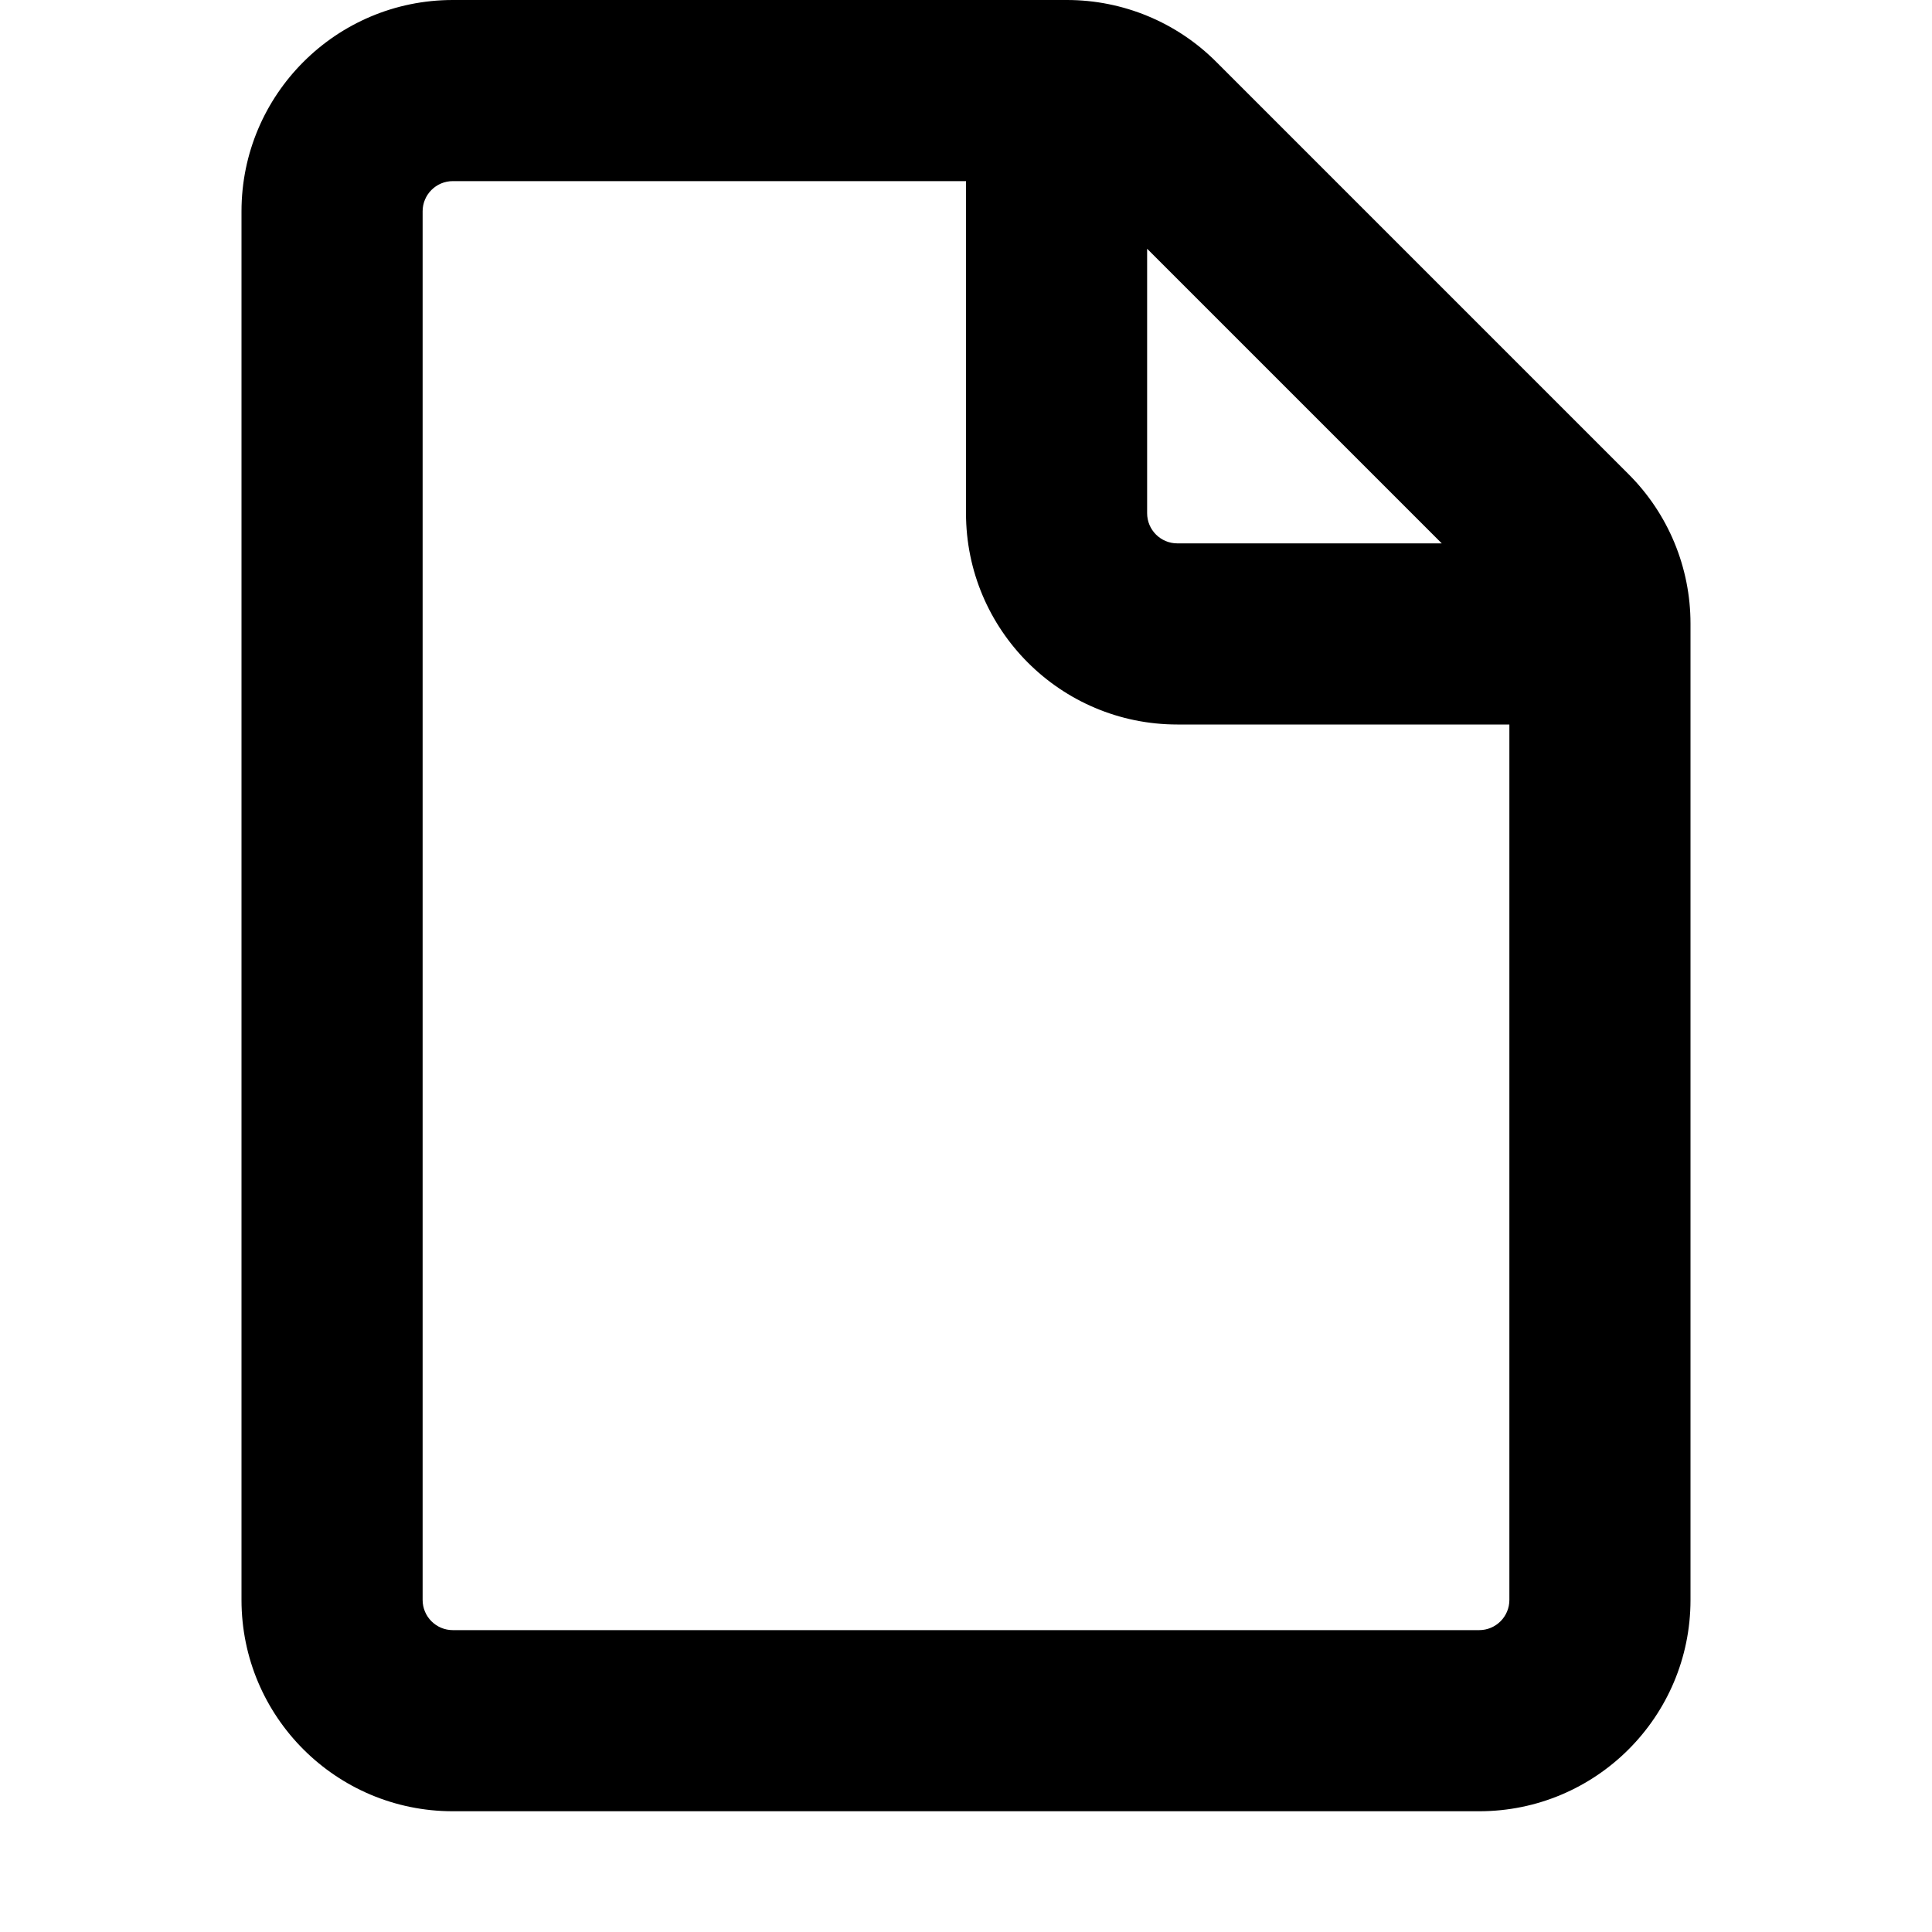
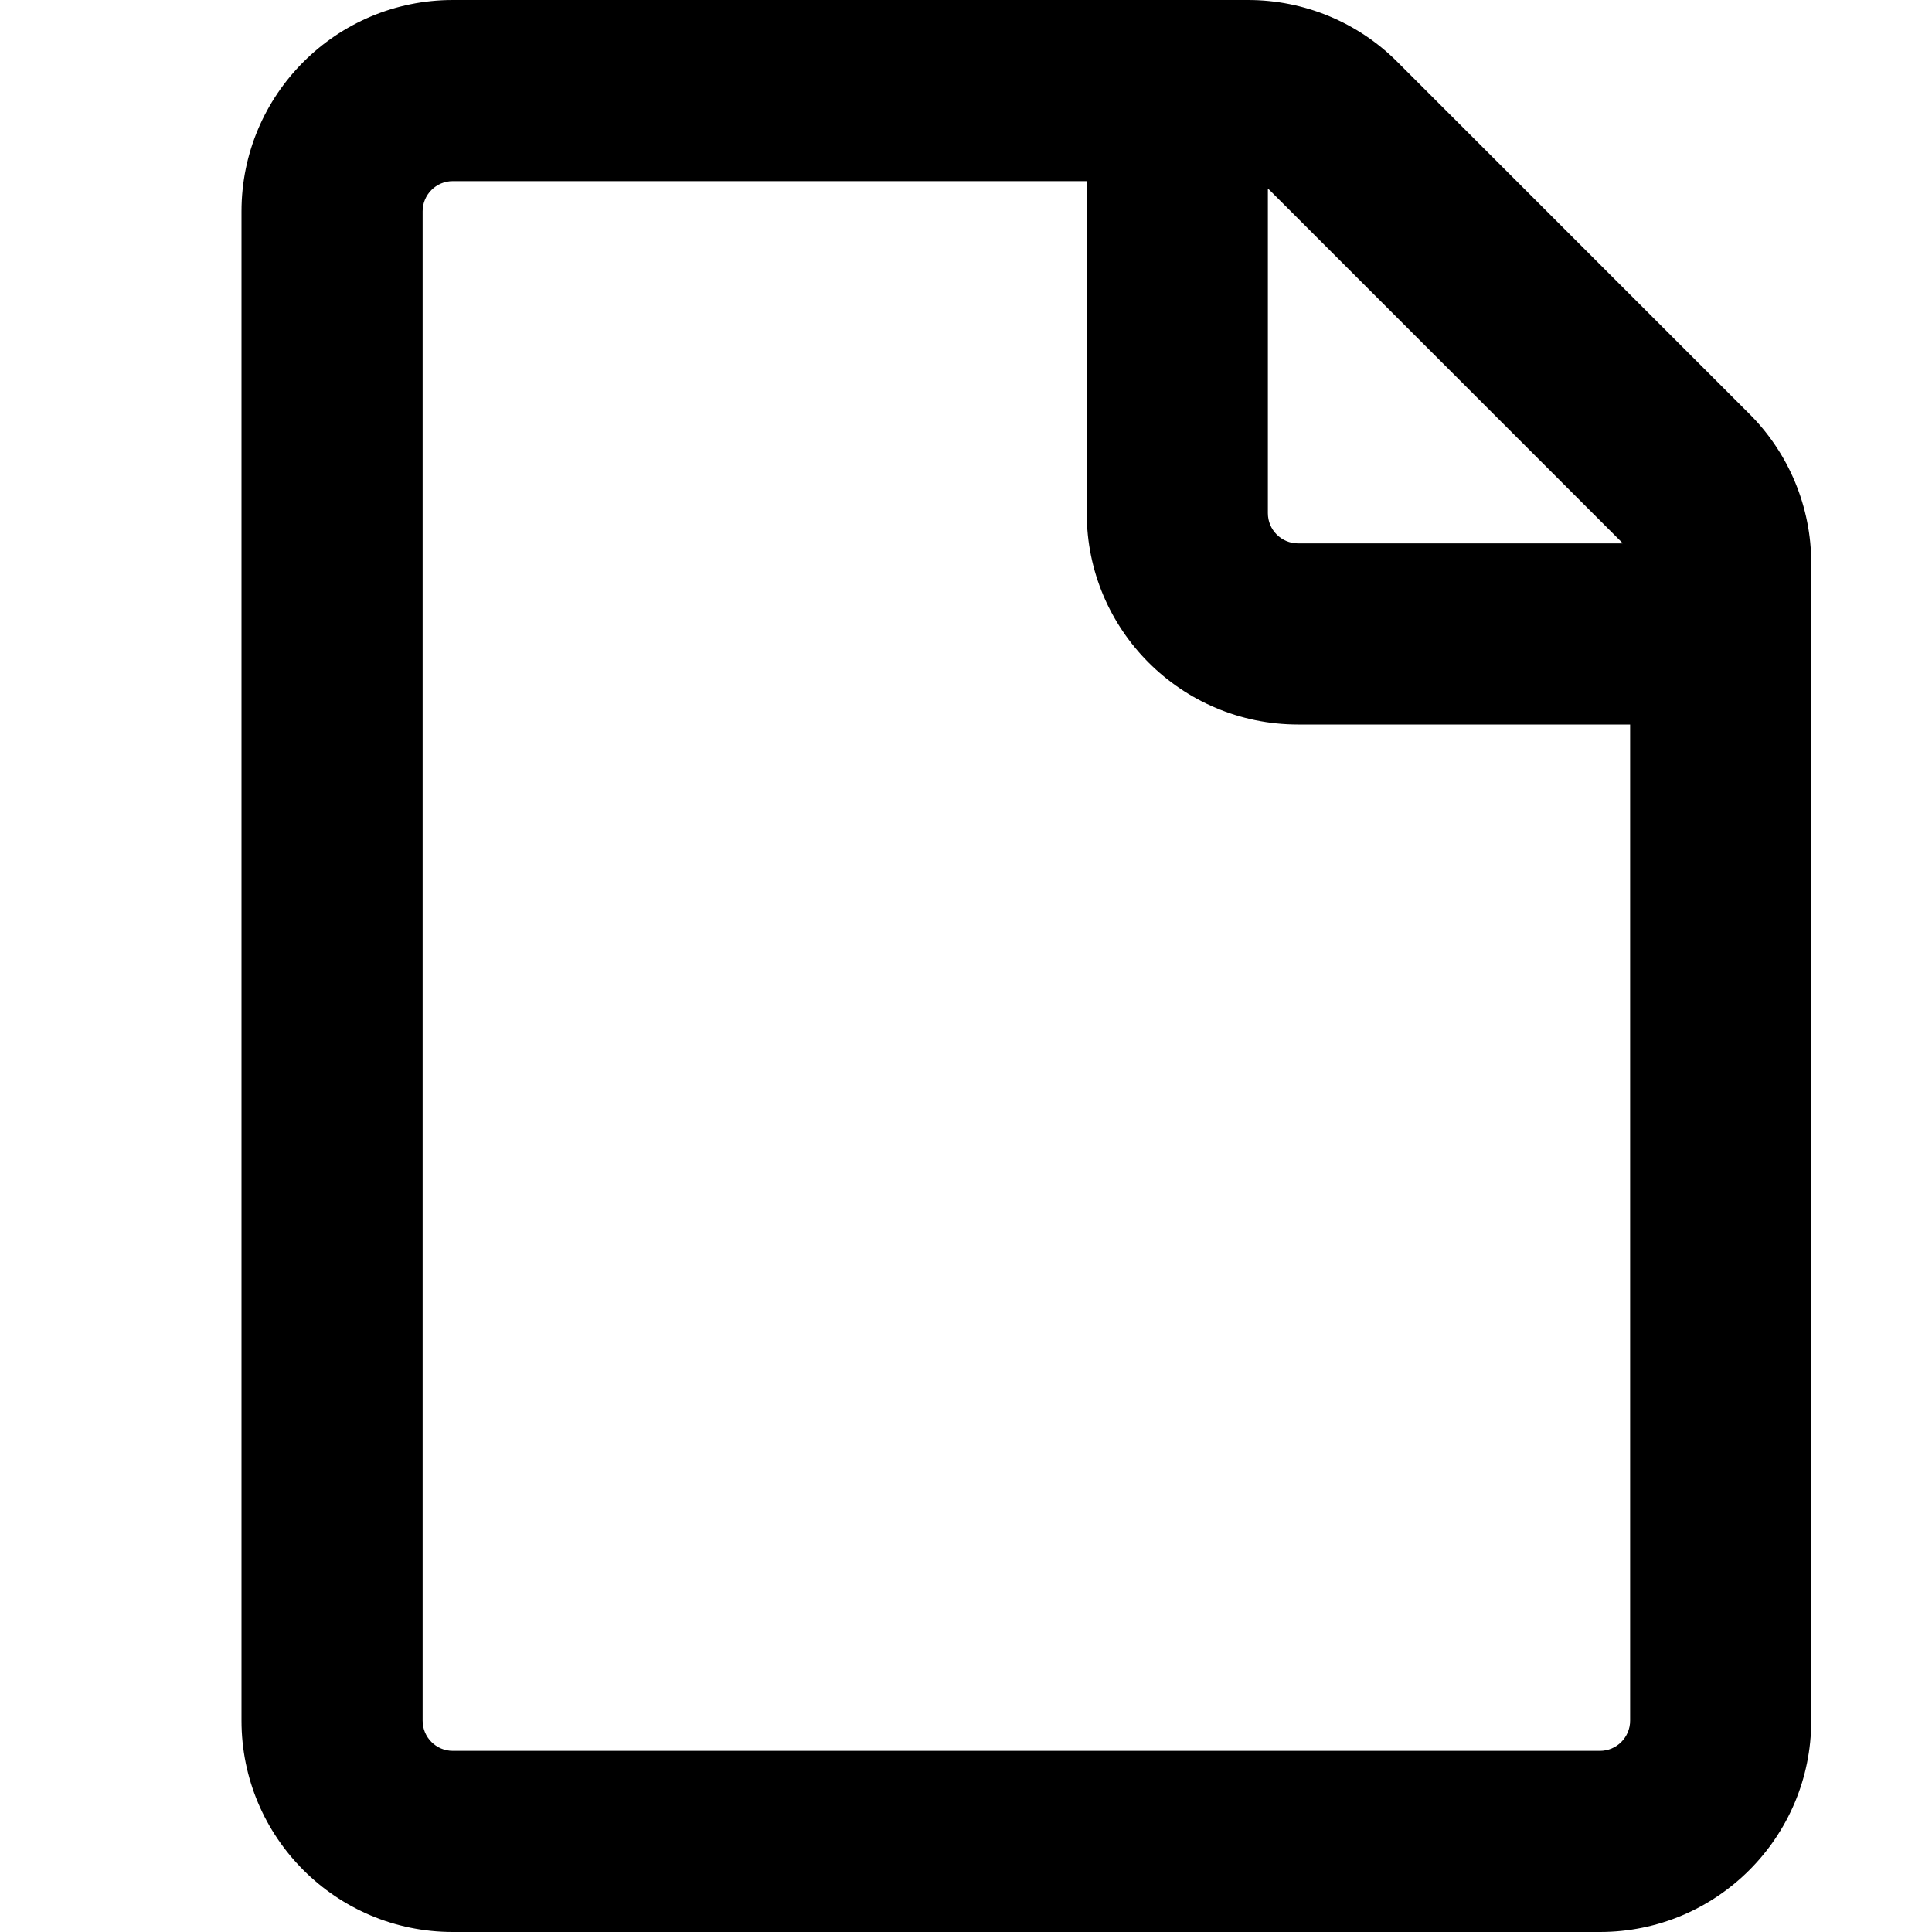
<svg version="1.1" width="16" height="16" viewBox="0 0 16 16" class="octicon octicon-file" aria-hidden="true">
-   <path fill-rule="evenodd" d="M3.75 1.5a.25.25 0 00-.25.25v11.5c0 .138.112.25.25.25h8.5a.25.25 0 00.25-.25V6H9.75A1.75 1.75 0 018 4.25V1.5H3.75zm5.75.56v2.19c0 .138.112.25.25.25h2.19L9.5 2.06zM2 1.75C2 .784 2.784 0 3.75 0h5.086c.464 0 .909.184 1.237.513l3.414 3.414c.329.328.513.773.513 1.237v8.086A1.75 1.75 0 0112.25 15h-8.5A1.75 1.75 0 012 13.25V1.75z" />
+   <path fill-rule="evenodd" d="M3.75 1.5a.25.25 0 00-.25.25v12.5c0 .138.112.25.25.25h9.5a.25.25 0 00.25-.25V6h-2.75A1.75 1.75 0 019 4.25V1.5H3.75zm6.75.062V4.25c0 .138.112.25.25.25h2.688a.252.252 0 00-.011-.013l-2.914-2.914a.272.272 0 00-.013-.011zM2 1.75C2 .784 2.784 0 3.75 0h6.586c.464 0 .909.184 1.237.513l2.914 2.914c.329.328.513.773.513 1.237v9.586A1.75 1.75 0 0113.25 16h-9.5A1.75 1.75 0 012 14.25V1.75z" />
</svg>
